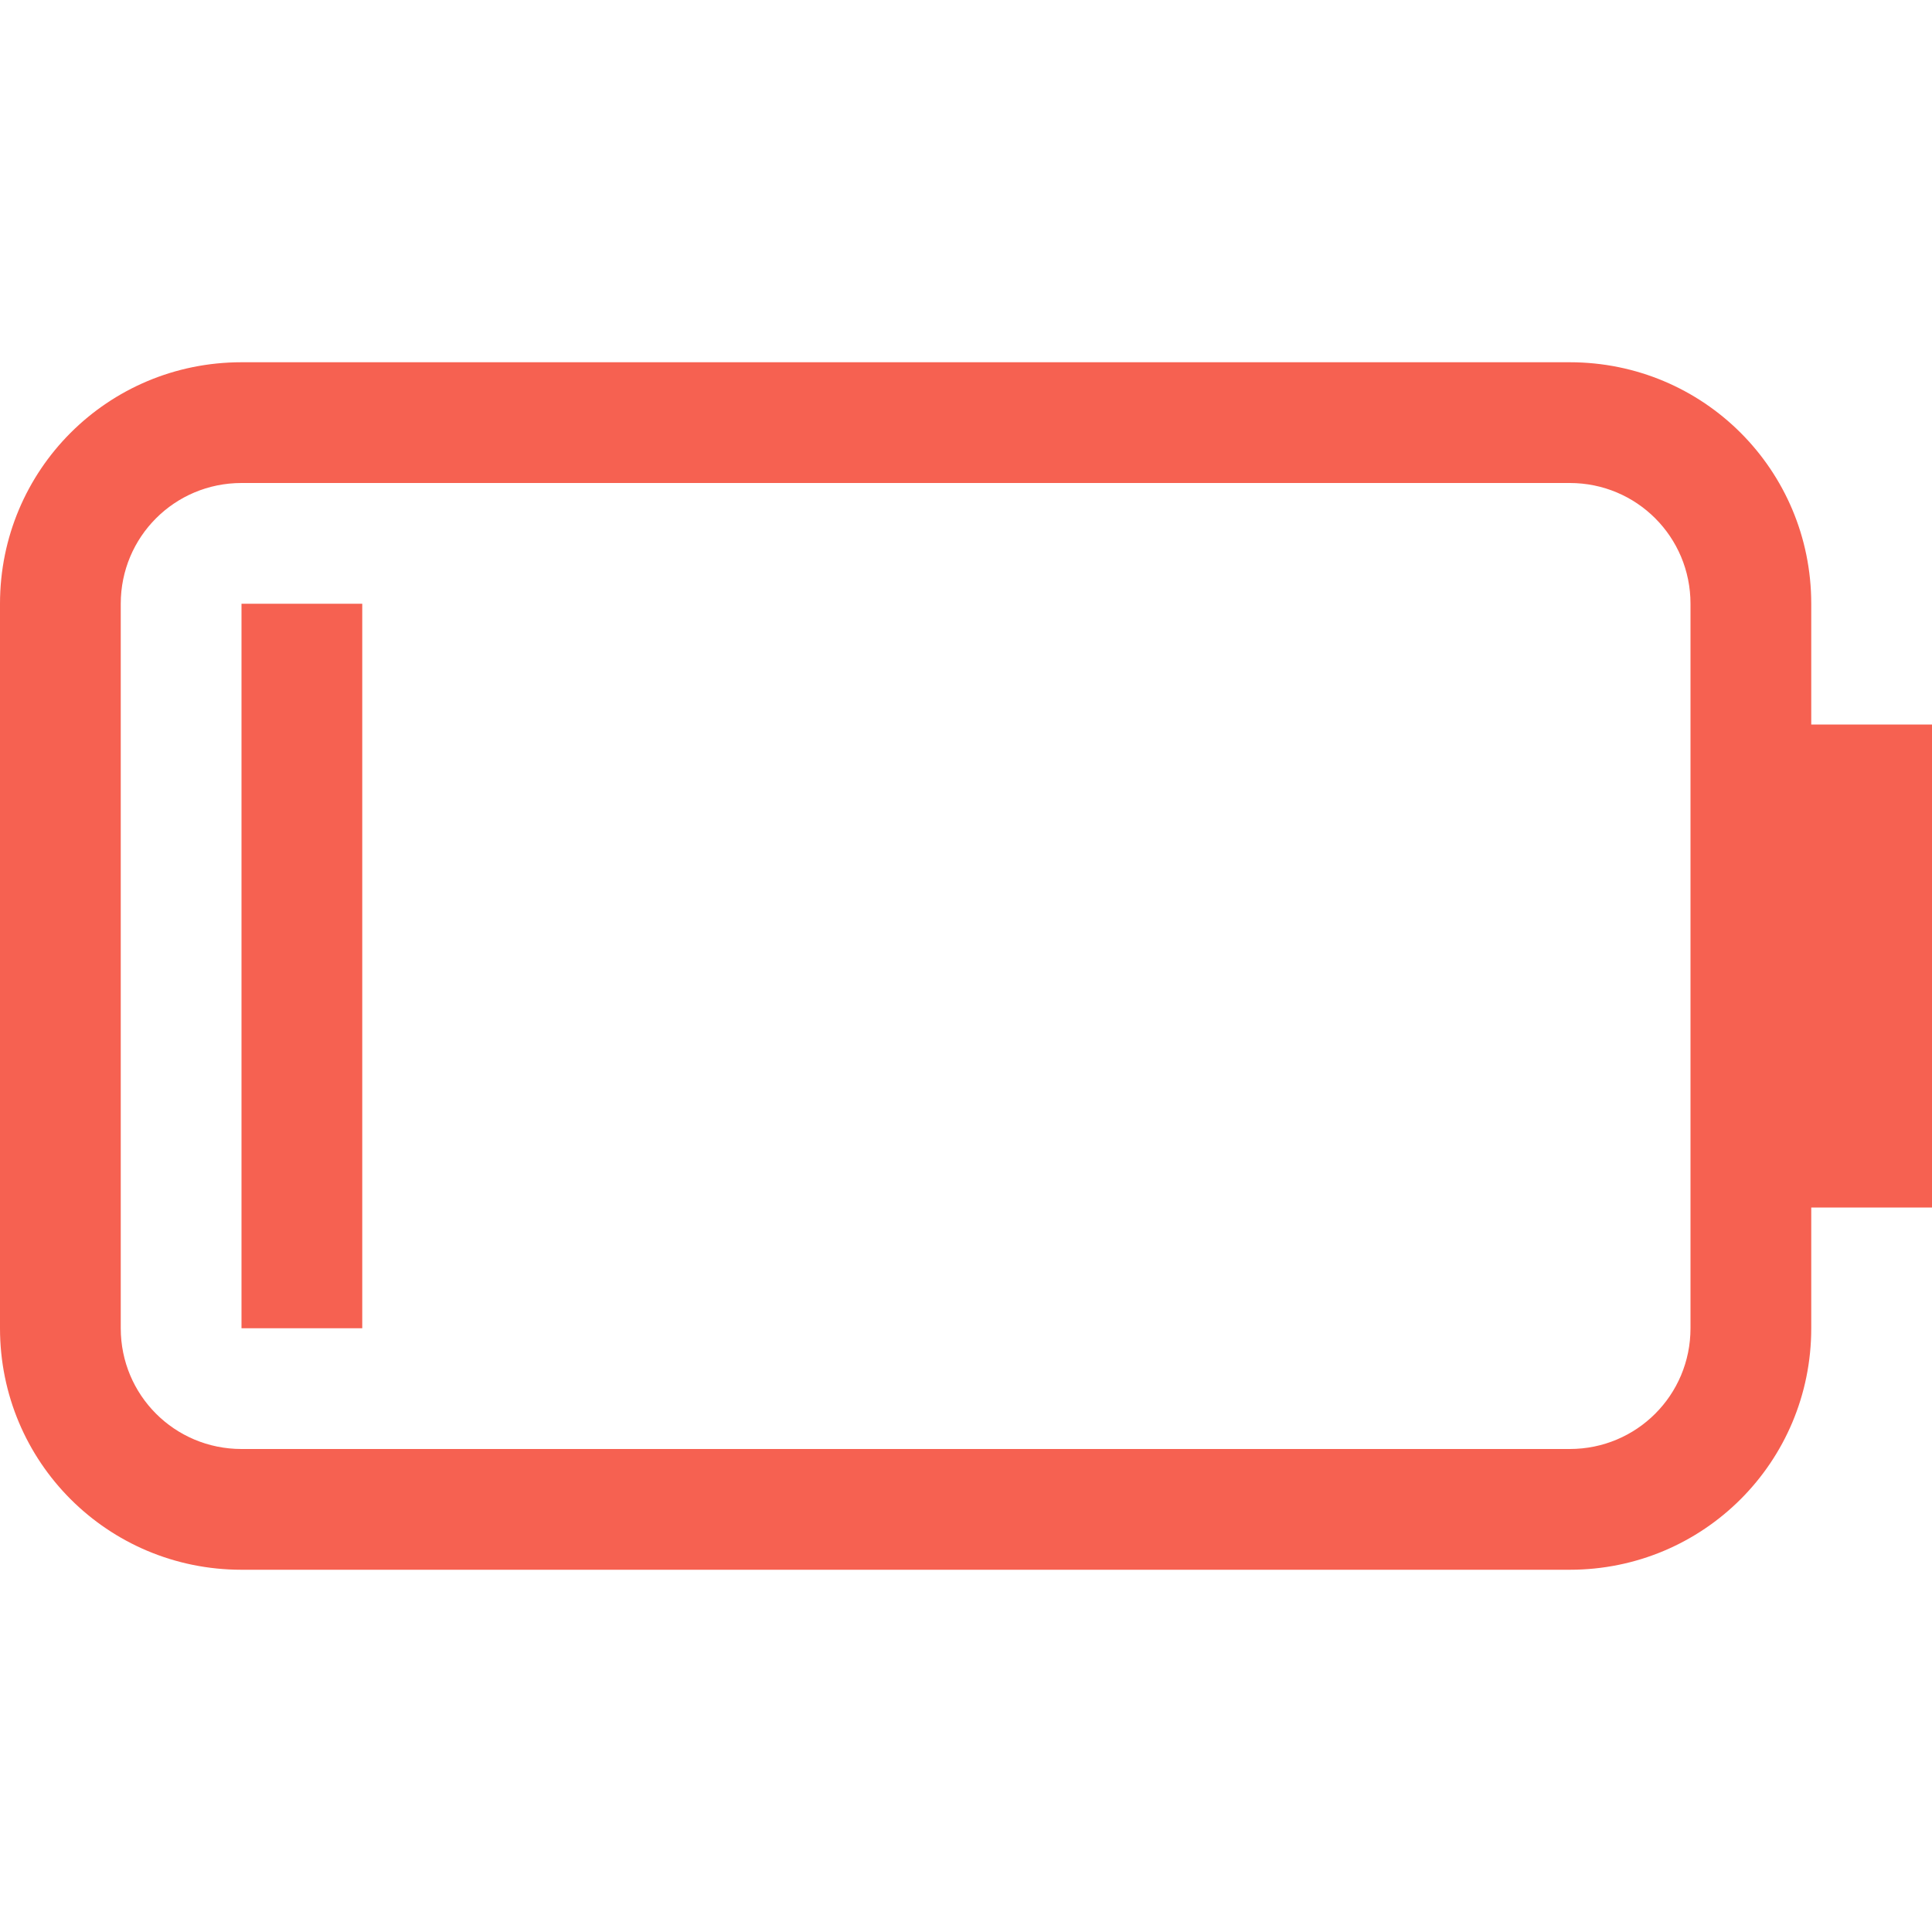
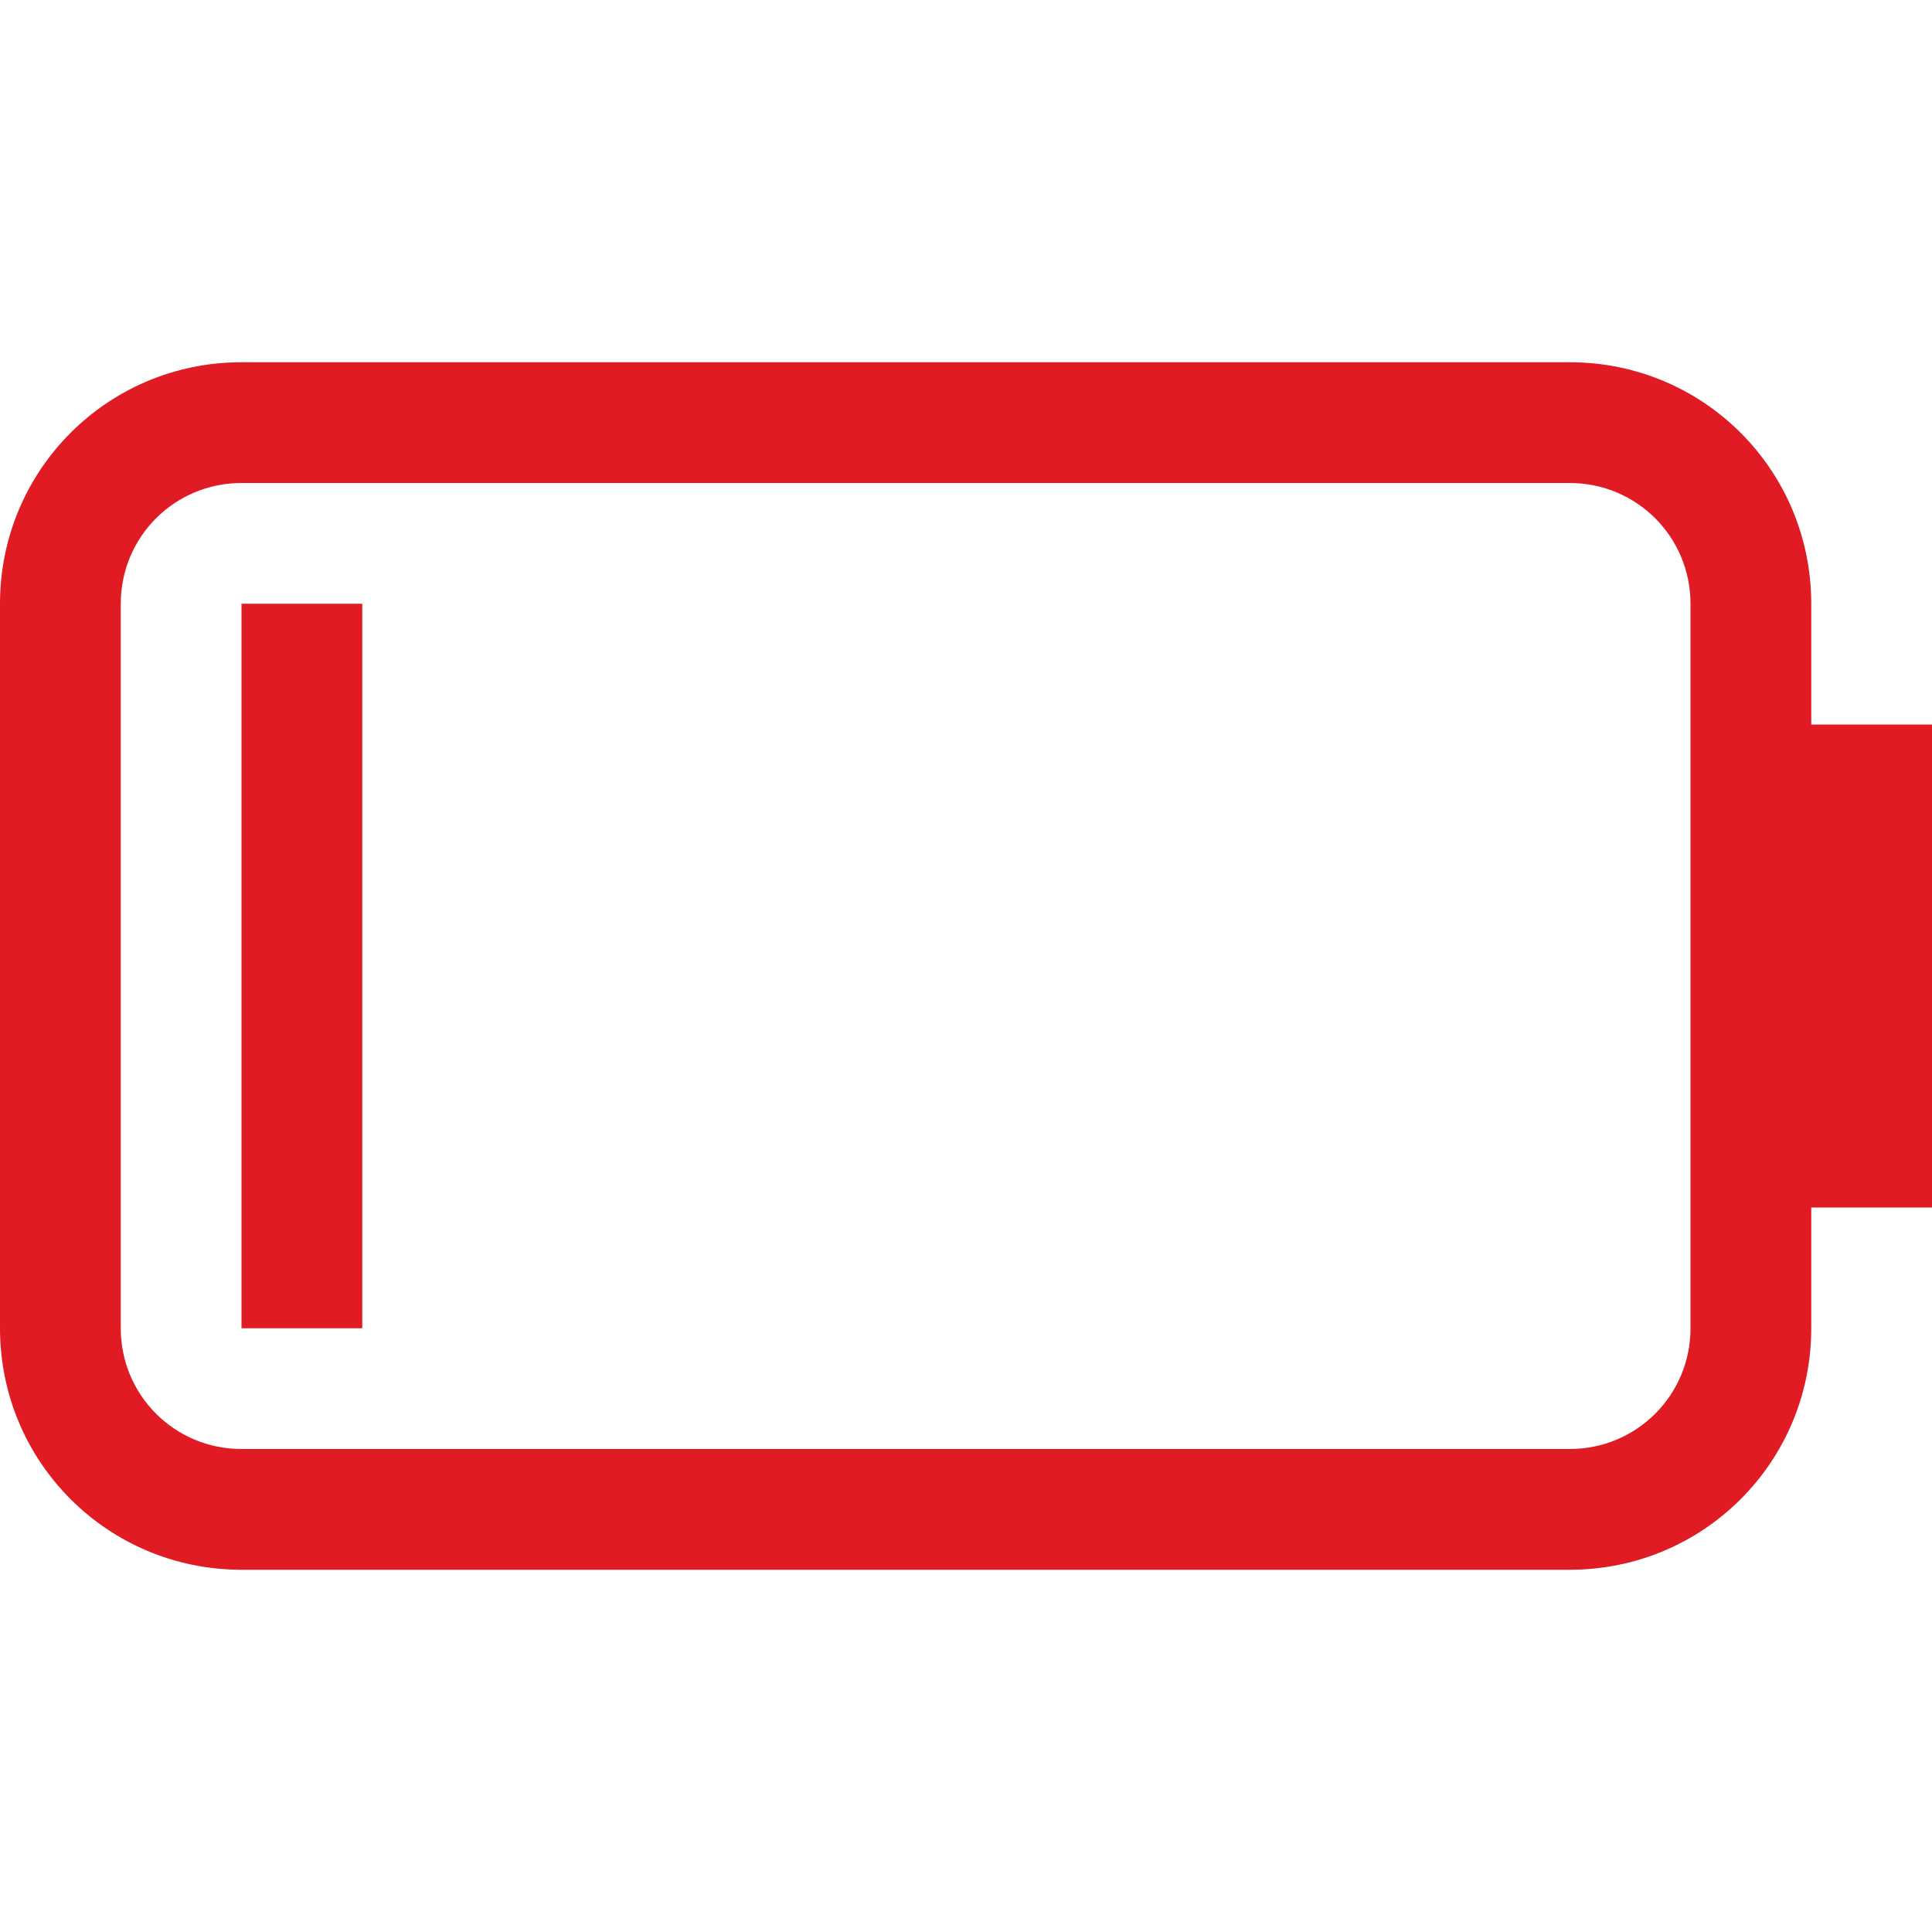
<svg xmlns="http://www.w3.org/2000/svg" width="16" height="16" version="1.1" id="svg6">
  <defs id="defs10" />
-   <path d="M 2,3 C 0.892,3 0,3.892 0,5 v 6 c 0,1.108 0.892,2 2,2 h 11 c 1.108,0 2,-0.892 2,-2 v -1 h 1 V 6 H 15 V 5 C 15,3.892 14.108,3 13,3 Z m 0,1 h 11 c 0.554,0 1,0.446 1,1 v 6 c 0,0.554 -0.446,1 -1,1 H 2 C 1.446,12 1,11.554 1,11 V 5 C 1,4.446 1.446,4 2,4 Z" fill="#d33636" stroke-linecap="round" stroke-linejoin="round" stroke-width="1.5" style="fill:#f66151;paint-order:stroke fill markers" id="path2" />
-   <rect x="2" y="5" width="1" height="6" rx="0" ry="0" fill="#d33636" stroke-linecap="round" stroke-linejoin="round" stroke-width="1.5" style="paint-order:stroke fill markers;fill:#f66151" id="rect4" />
+   <path d="M 2,3 C 0.892,3 0,3.892 0,5 v 6 c 0,1.108 0.892,2 2,2 h 11 c 1.108,0 2,-0.892 2,-2 v -1 h 1 V 6 H 15 V 5 C 15,3.892 14.108,3 13,3 Z m 0,1 h 11 c 0.554,0 1,0.446 1,1 v 6 c 0,0.554 -0.446,1 -1,1 H 2 C 1.446,12 1,11.554 1,11 V 5 C 1,4.446 1.446,4 2,4 Z" fill="#d33636" stroke-linecap="round" stroke-linejoin="round" class="error" stroke-width="1.5" style="fill:#e01b24;paint-order:stroke fill markers" id="path2" />
+   <rect x="2" y="5" width="1" height="6" rx="0" ry="0" fill="#d33636" stroke-linecap="round" stroke-linejoin="round" class="error" stroke-width="1.5" style="paint-order:stroke fill markers;fill:#e01b24" id="rect4" />
</svg>
